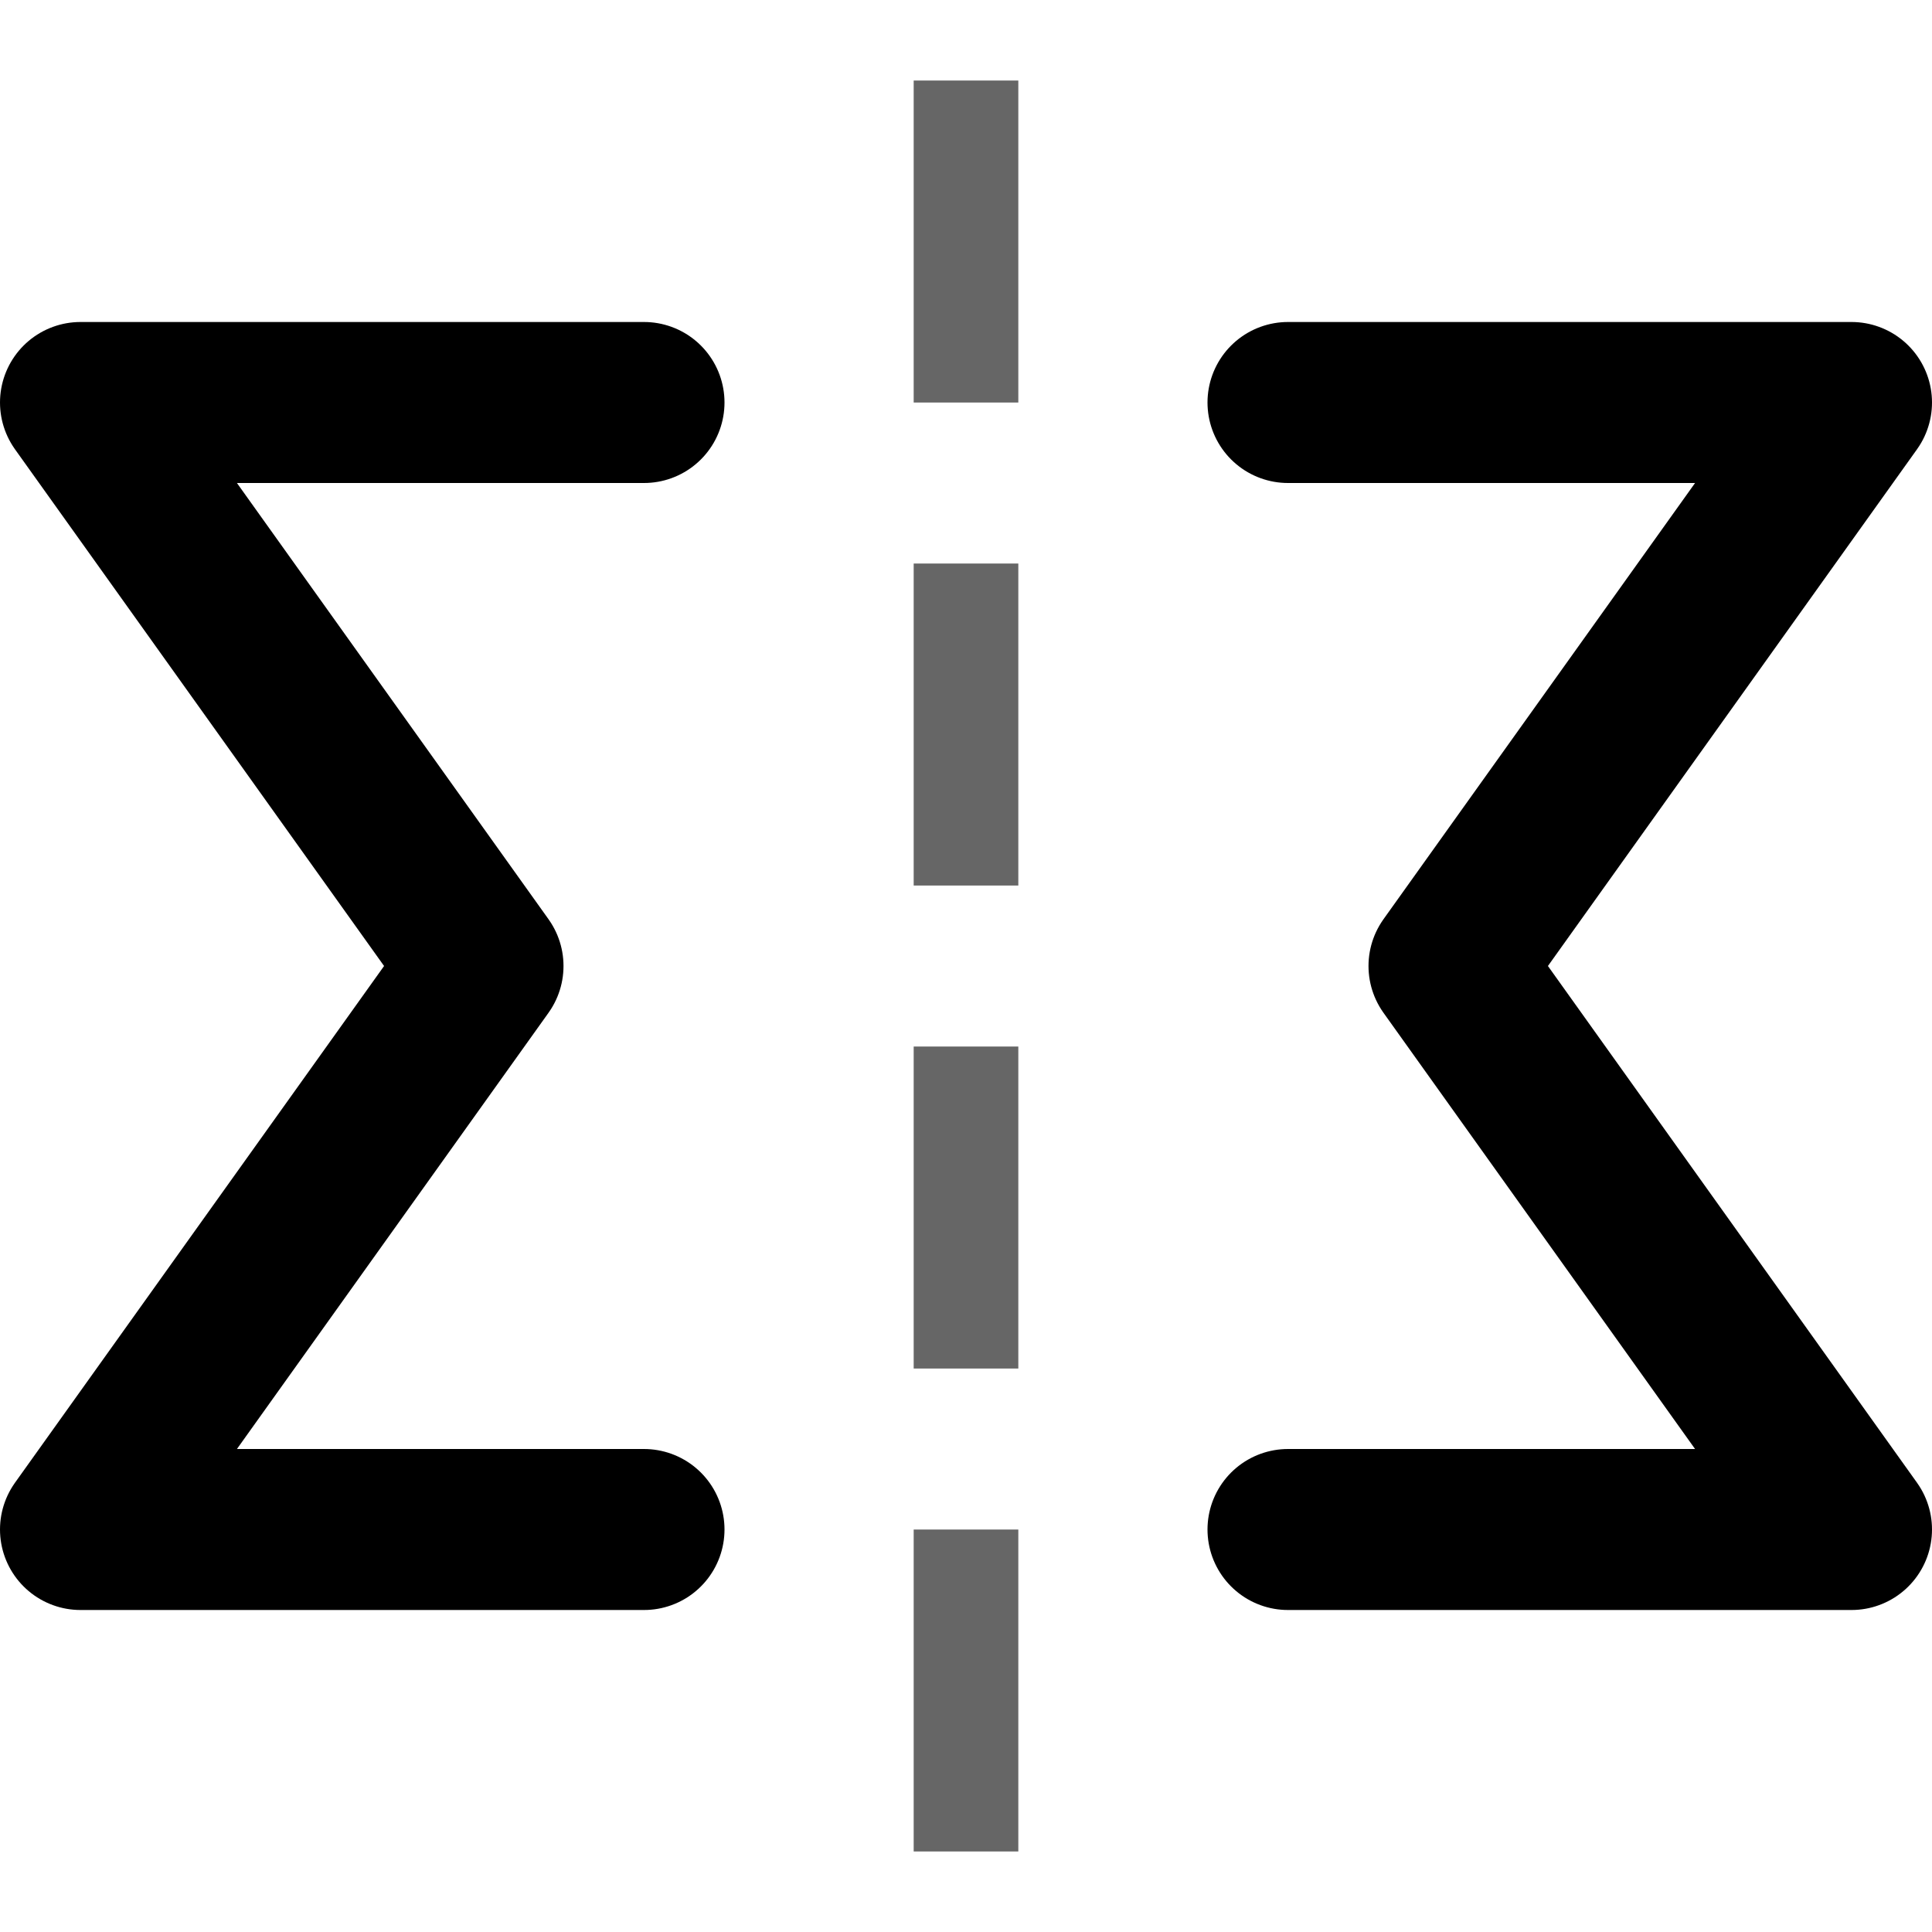
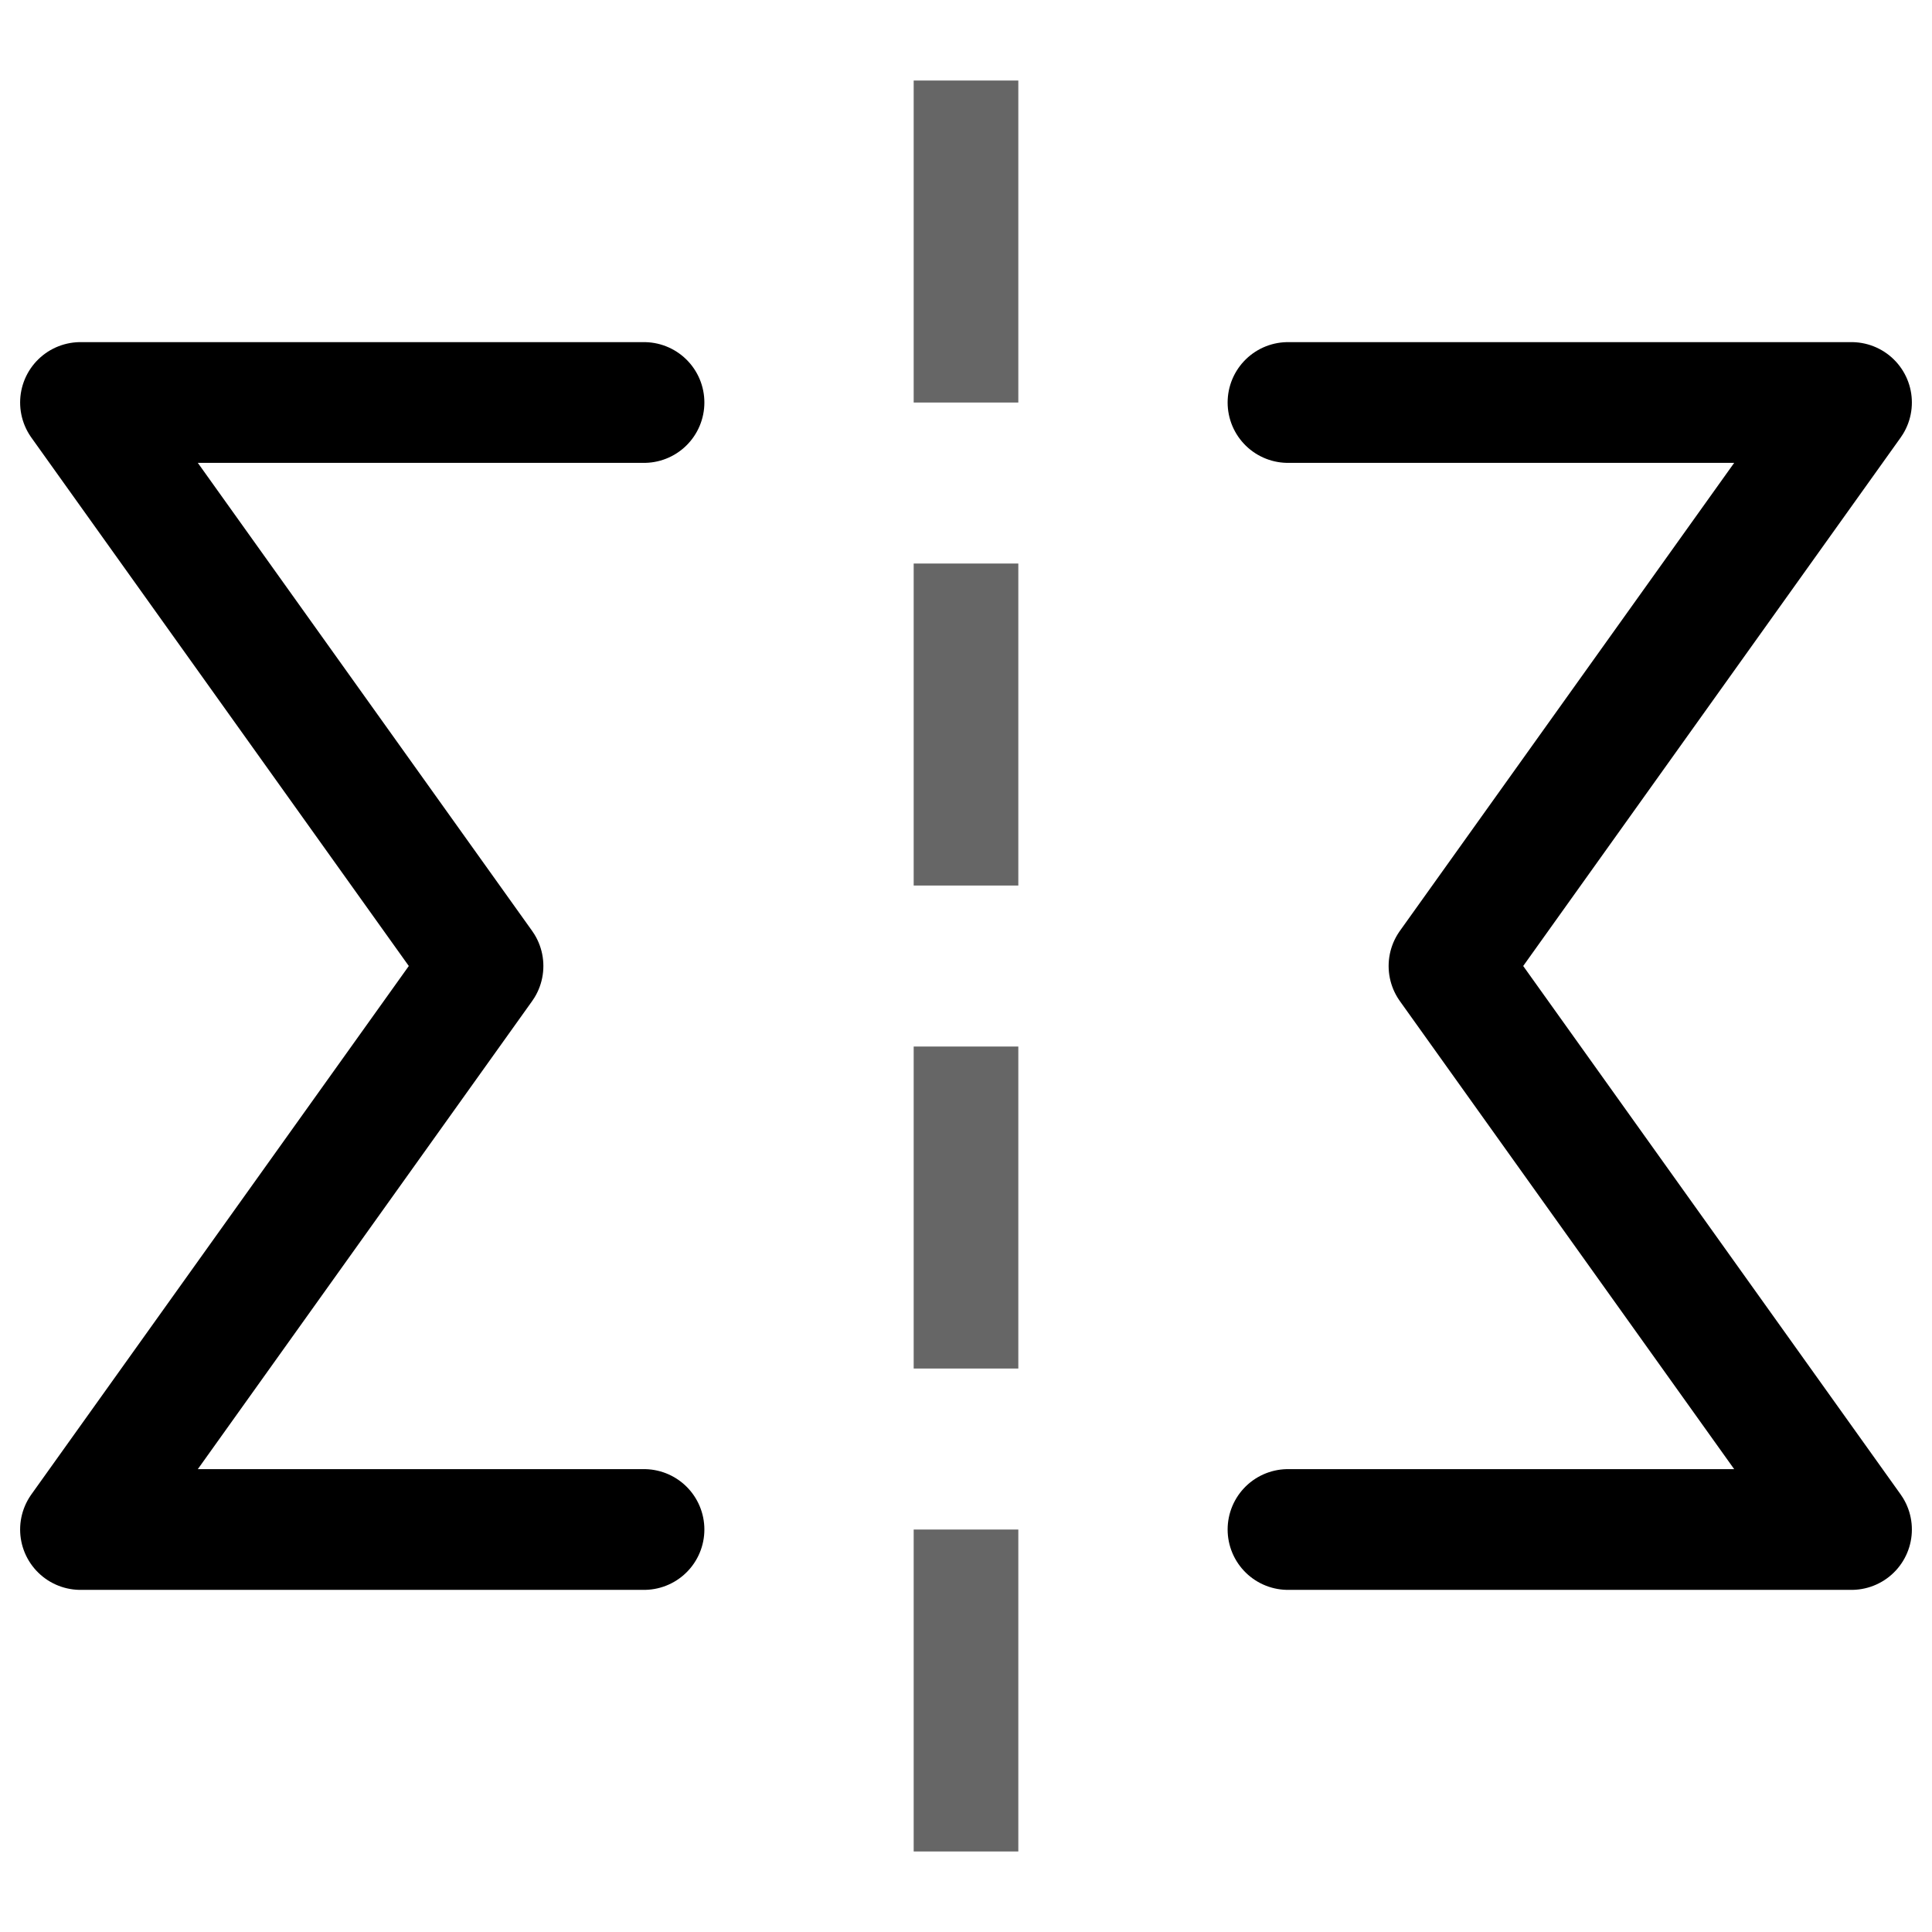
- <svg xmlns="http://www.w3.org/2000/svg" width="24px" height="24px" viewBox="0 0 24 24" fill="none" stroke="currentColor" stroke-width="2" stroke-linecap="round" stroke-linejoin="round">
+ <svg xmlns="http://www.w3.org/2000/svg" width="24px" height="24px" viewBox="0 0 24 24" fill="none" stroke="currentColor" stroke-width="1.5" stroke-linecap="round" stroke-linejoin="round">
  <line x1="12" y1="1" x2="12" y2="23" stroke-width="1.3" stroke-dasharray="4 2" opacity="0.6" stroke-linecap="butt" />
  <path d="M 8 5 L 1 5 L 6 12 L 1 19 L 8 19" stroke="currentColor" />
  <path d="M 16 5 L 23 5 L 18 12 L 23 19 L 16 19" stroke="currentColor" />
</svg>
